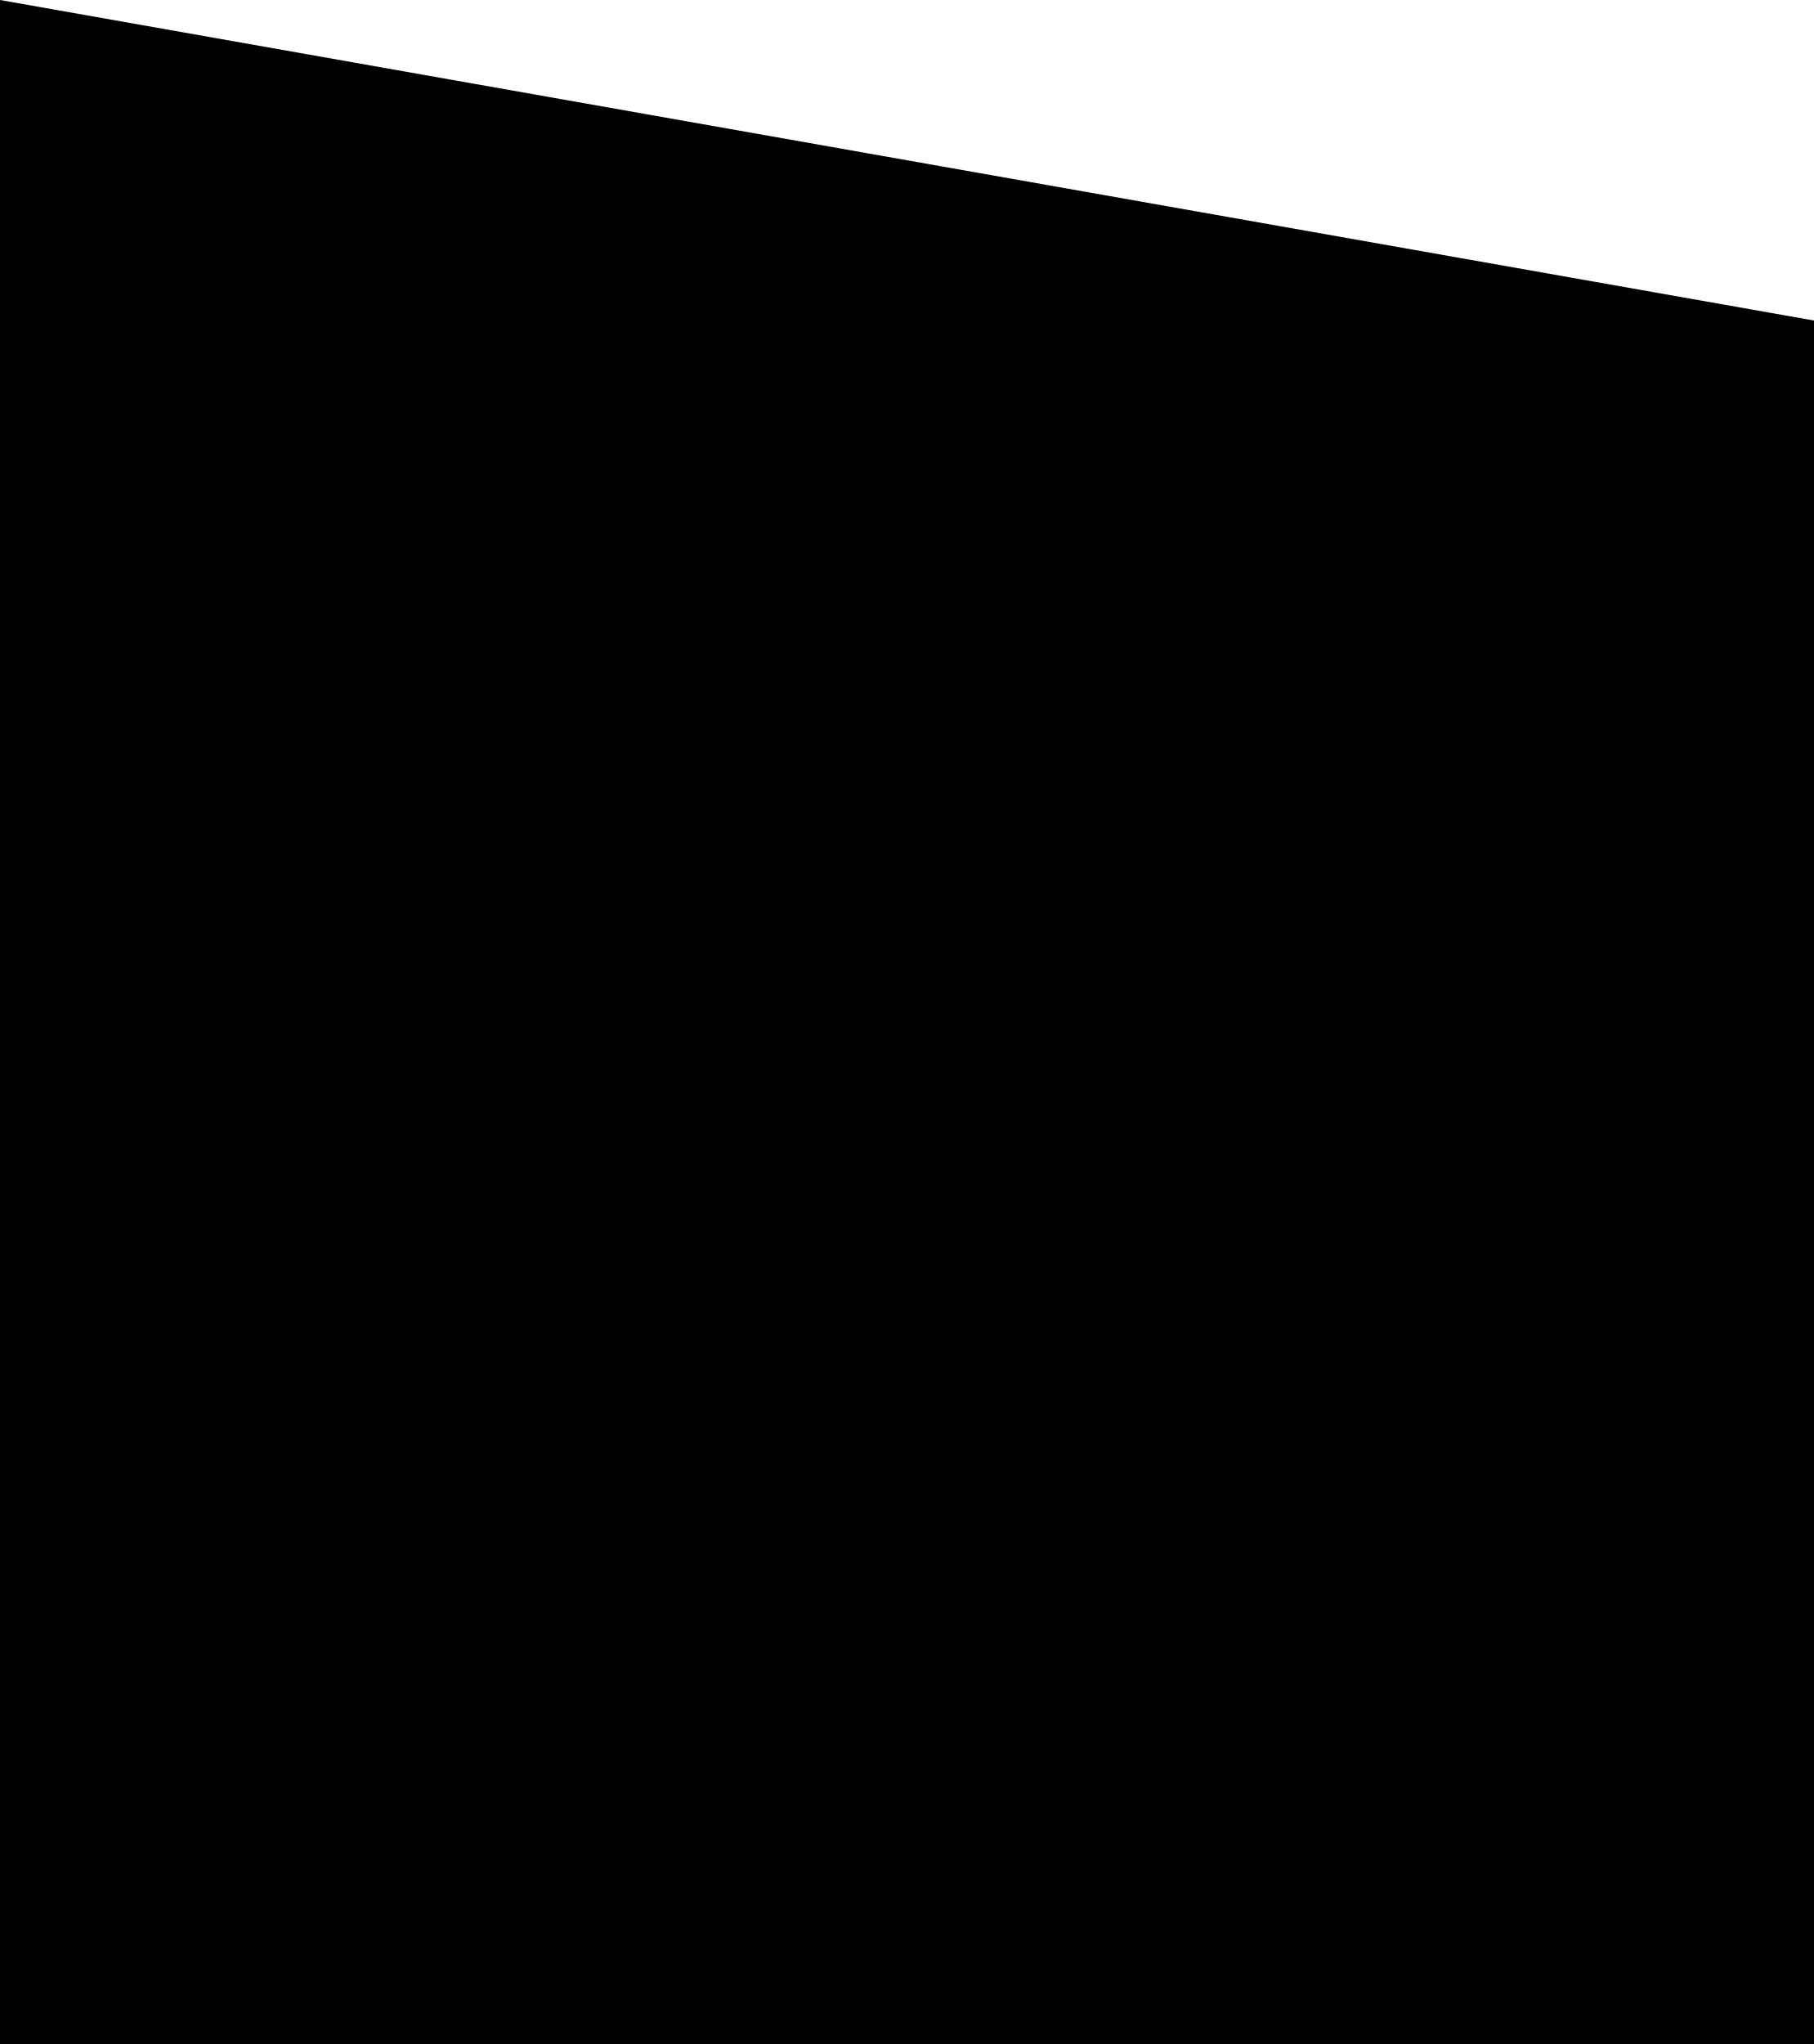
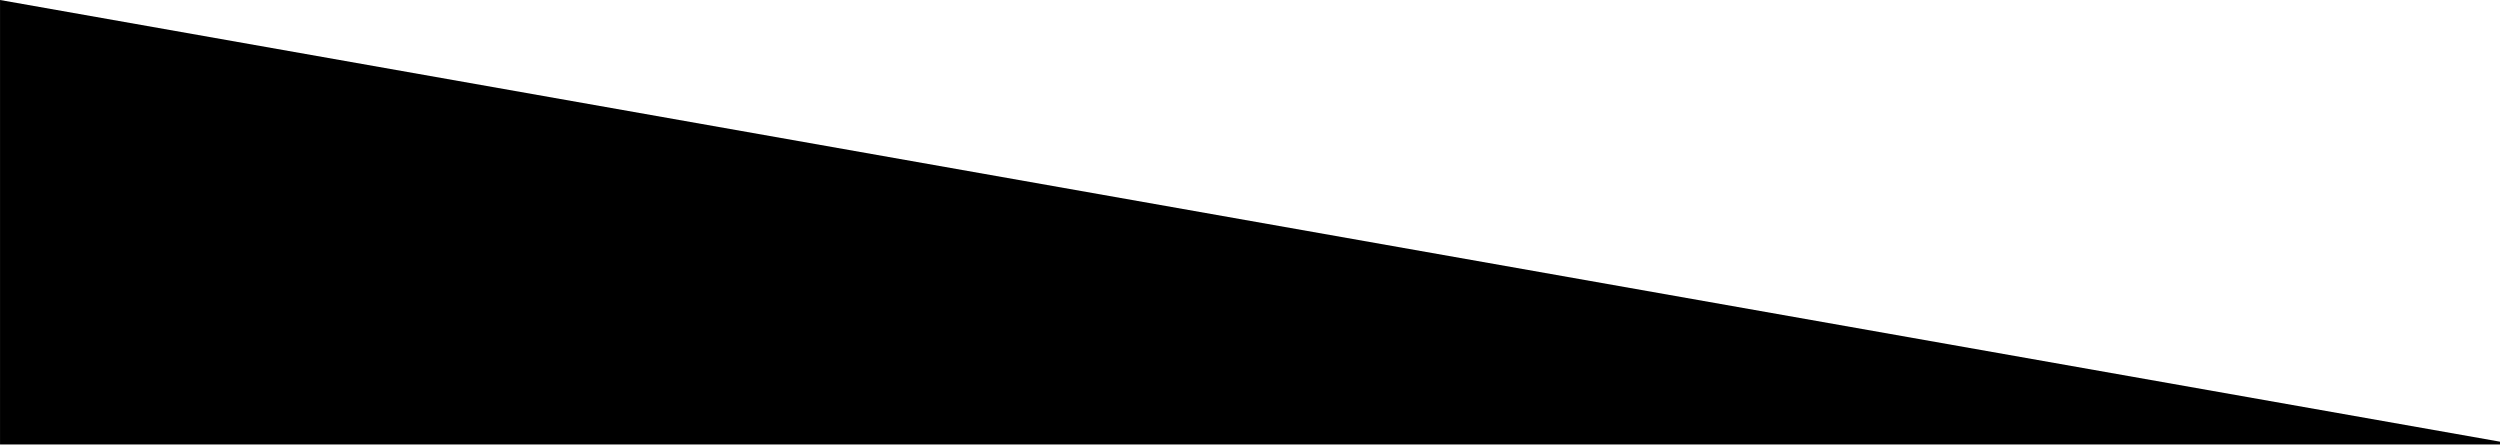
- <svg xmlns="http://www.w3.org/2000/svg" version="1.1" id="Layer_1" x="0px" y="0px" width="900.006px" height="1013.986px" viewBox="0 0 900.006 1013.986" enable-background="new 0 0 900.006 1013.986" xml:space="preserve">
+ <svg xmlns="http://www.w3.org/2000/svg" version="1.1" id="Layer_1" x="0px" y="0px" width="900.006px" height="160px" preserveAspectRatio="xMinYMin slice" viewBox="0 0 900.006 145" enable-background="new 0 0 900.006 1013.986" xml:space="preserve">
  <g>
    <path fill-rule="evenodd" clip-rule="evenodd" fill="" d="M0.01,0l899.997,159.008v854.979H0L0.01,0z" />
  </g>
</svg>
